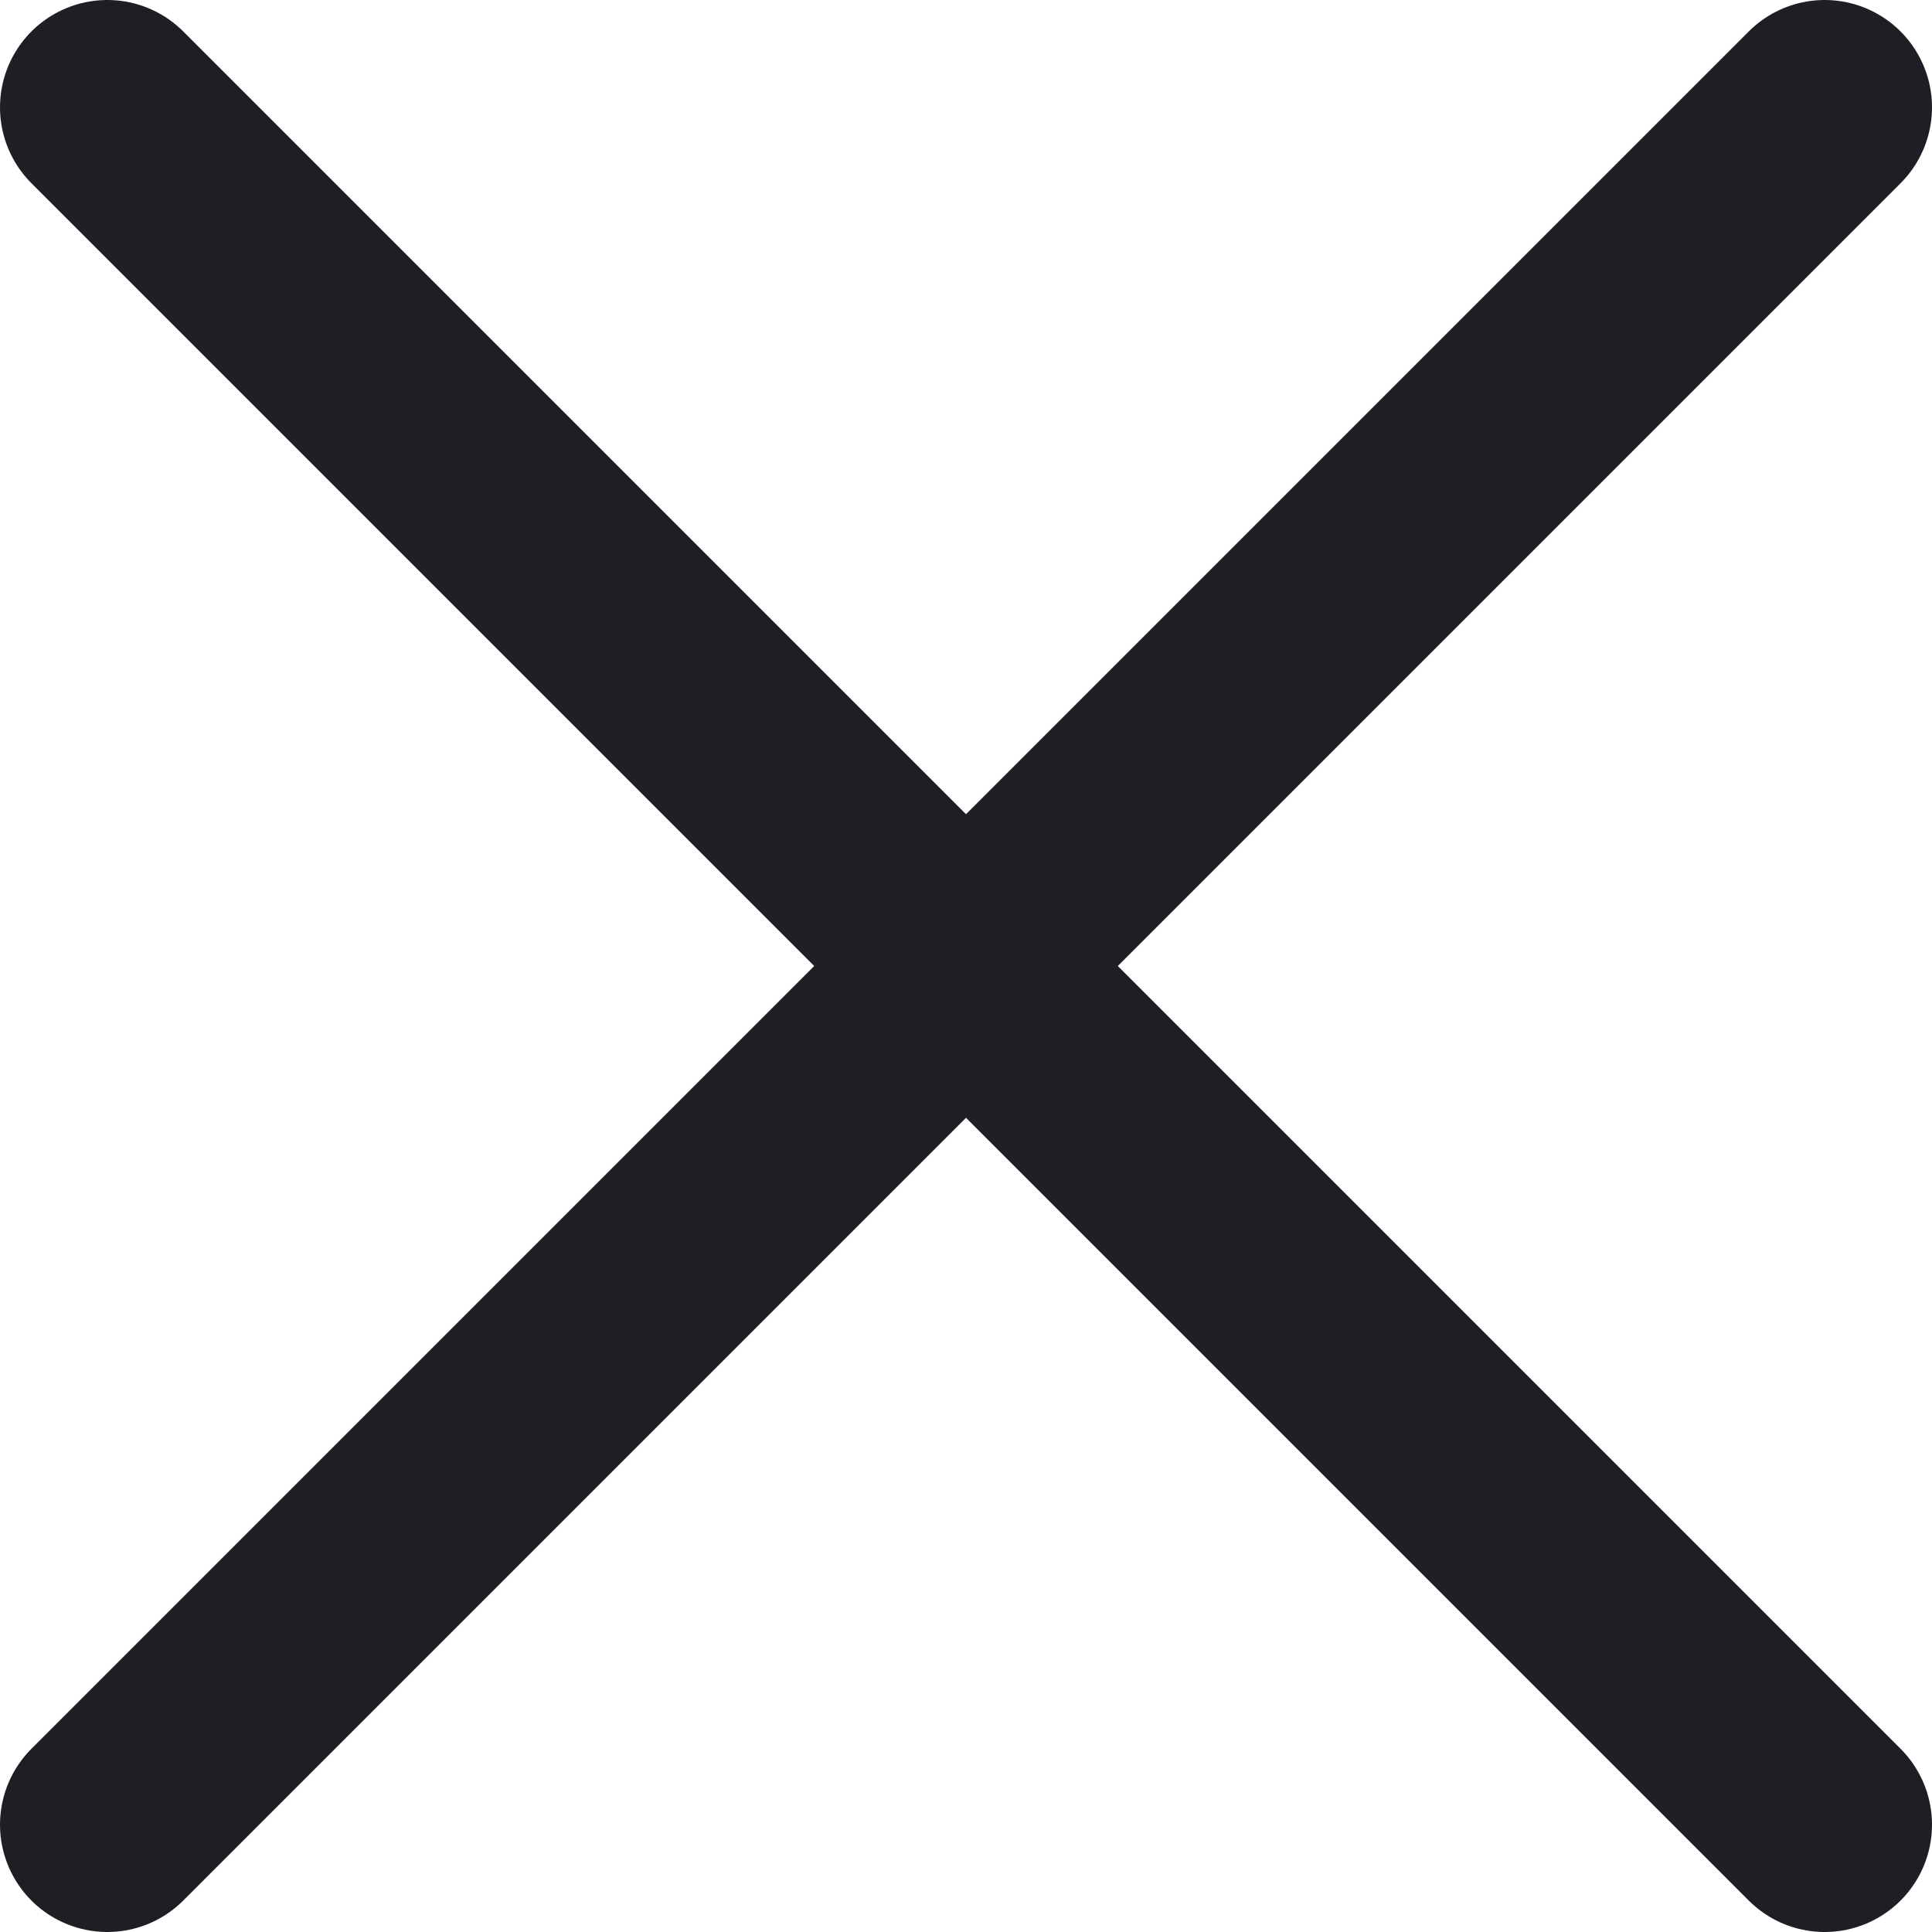
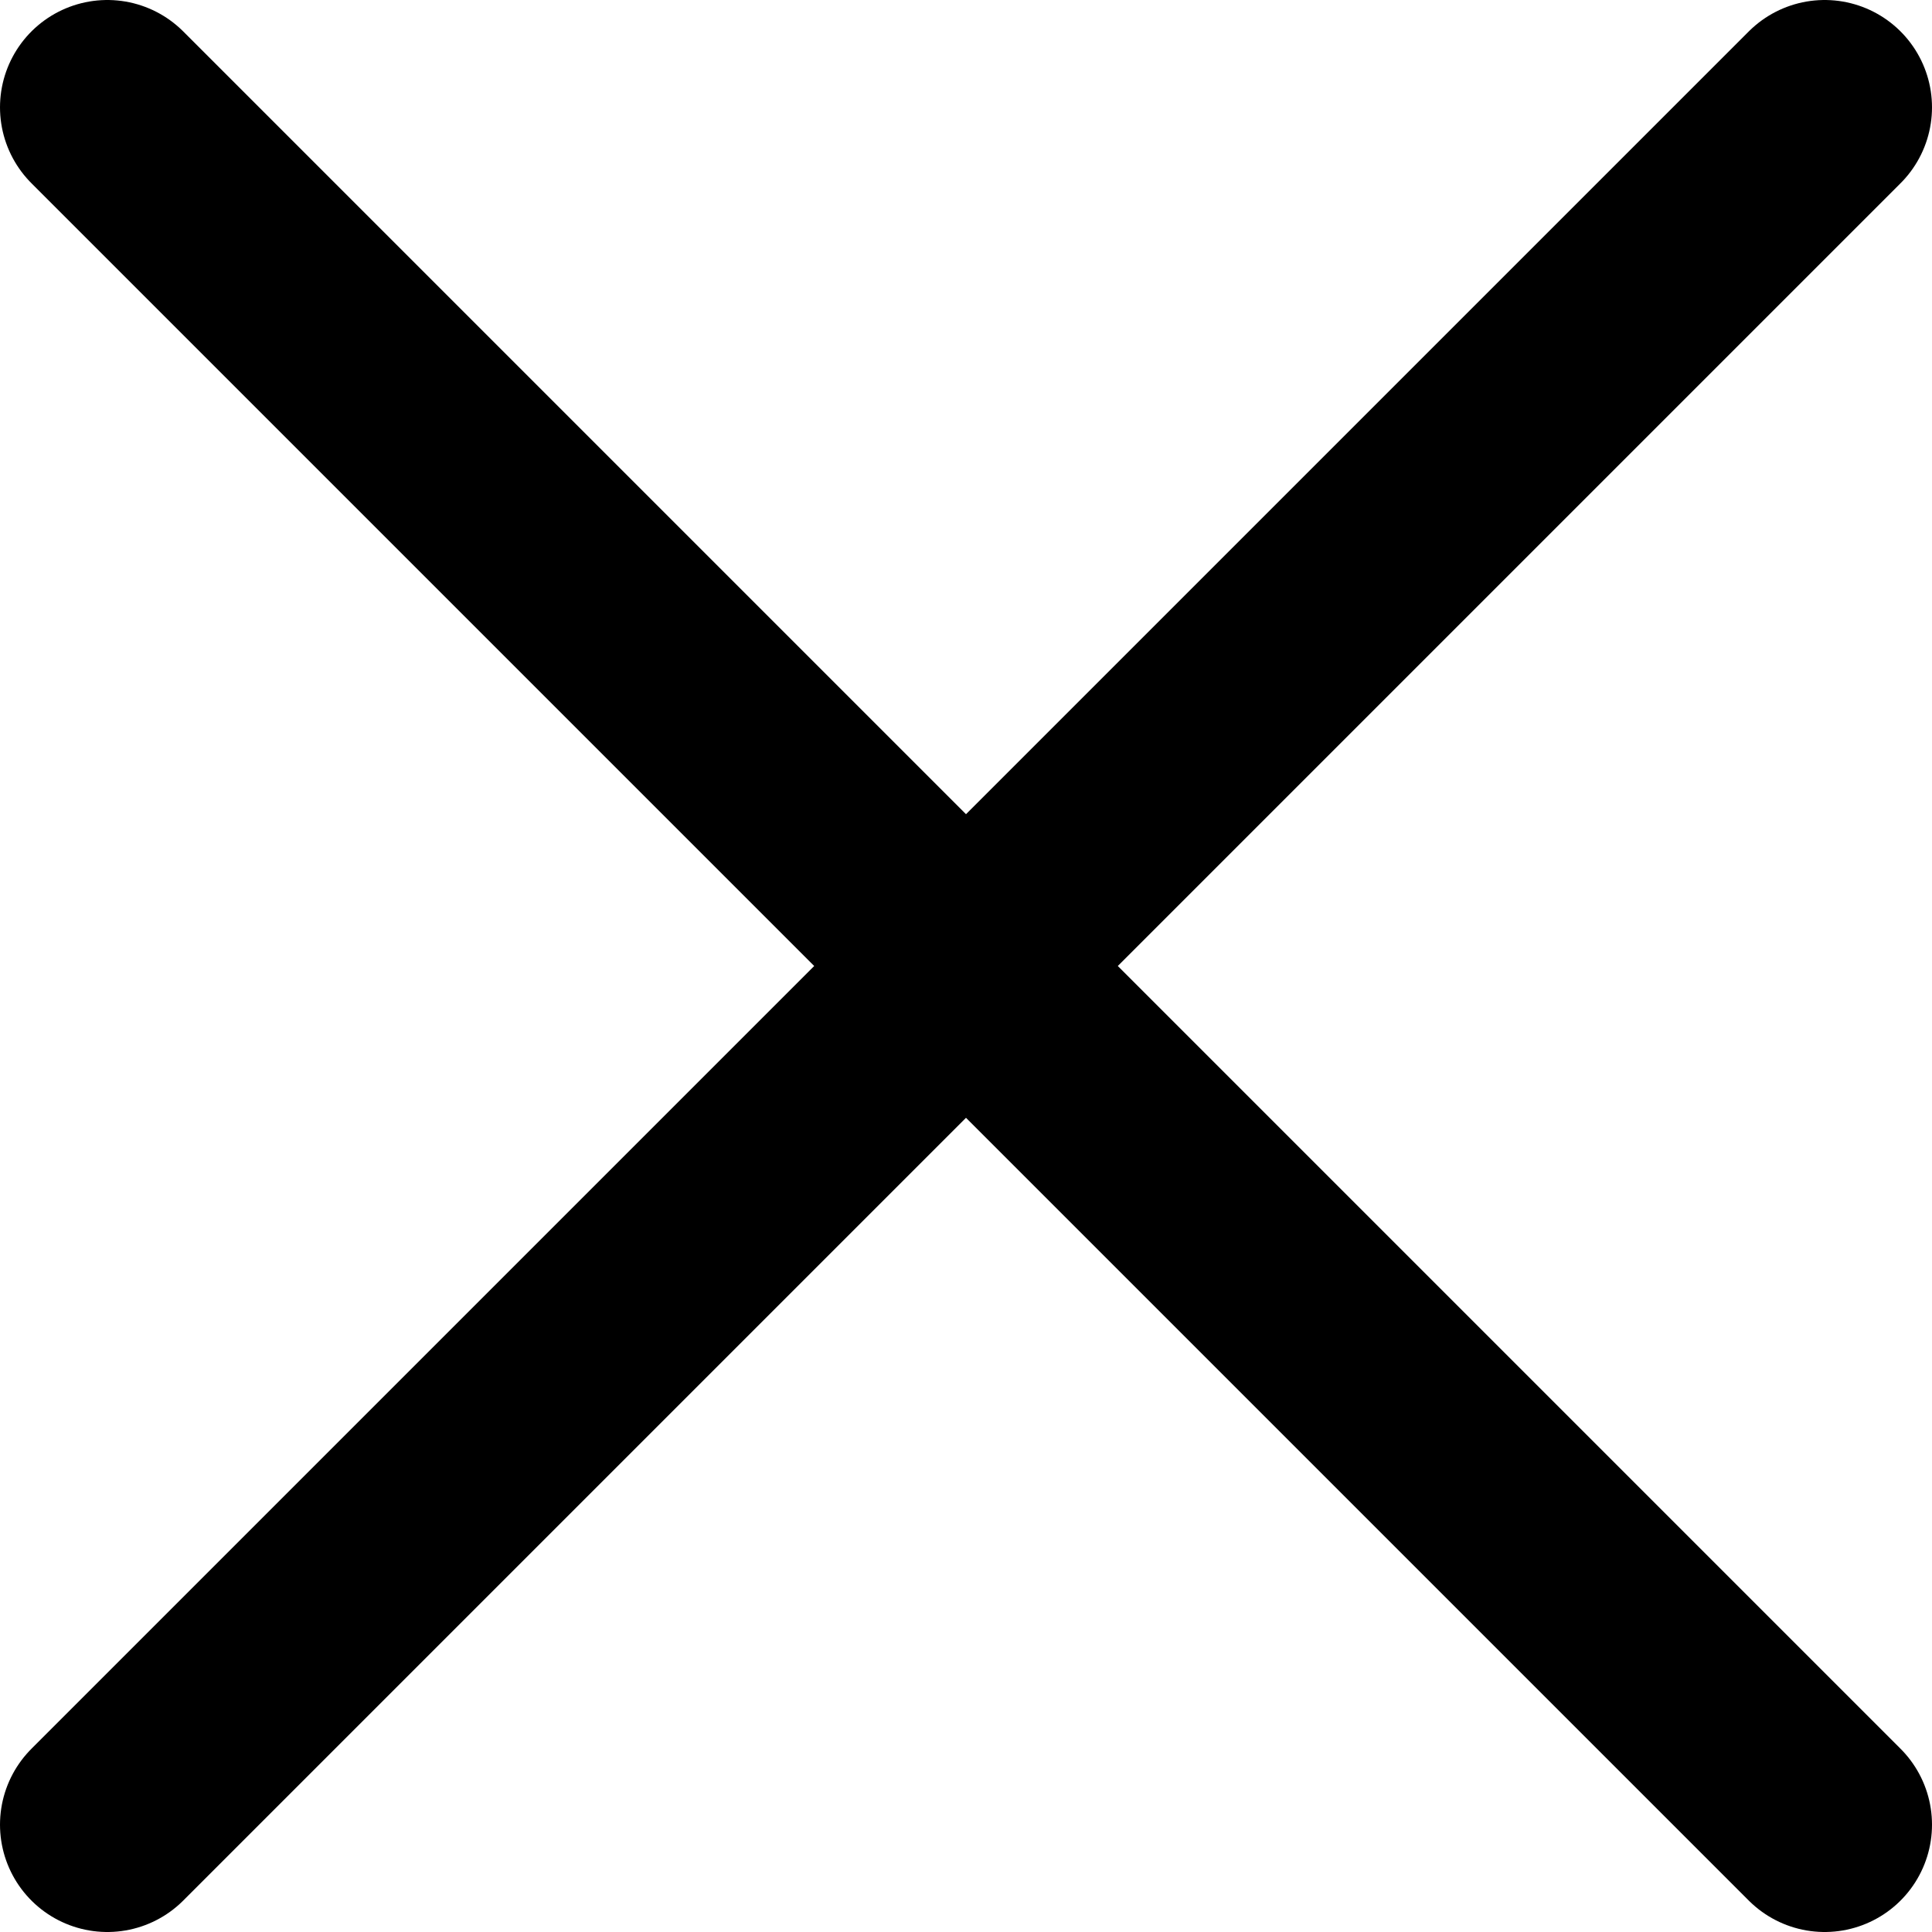
<svg xmlns="http://www.w3.org/2000/svg" width="18" height="18" viewBox="0 0 18 18" fill="none">
-   <path d="M1 1L17 17M17 1L1 17" stroke="#1F1E25" stroke-width="2" stroke-linecap="round" stroke-linejoin="round" />
+   <path d="M1 1L17 17M17 1L1 17" stroke="currentColor" stroke-width="2" stroke-linecap="round" stroke-linejoin="round" />
</svg>
